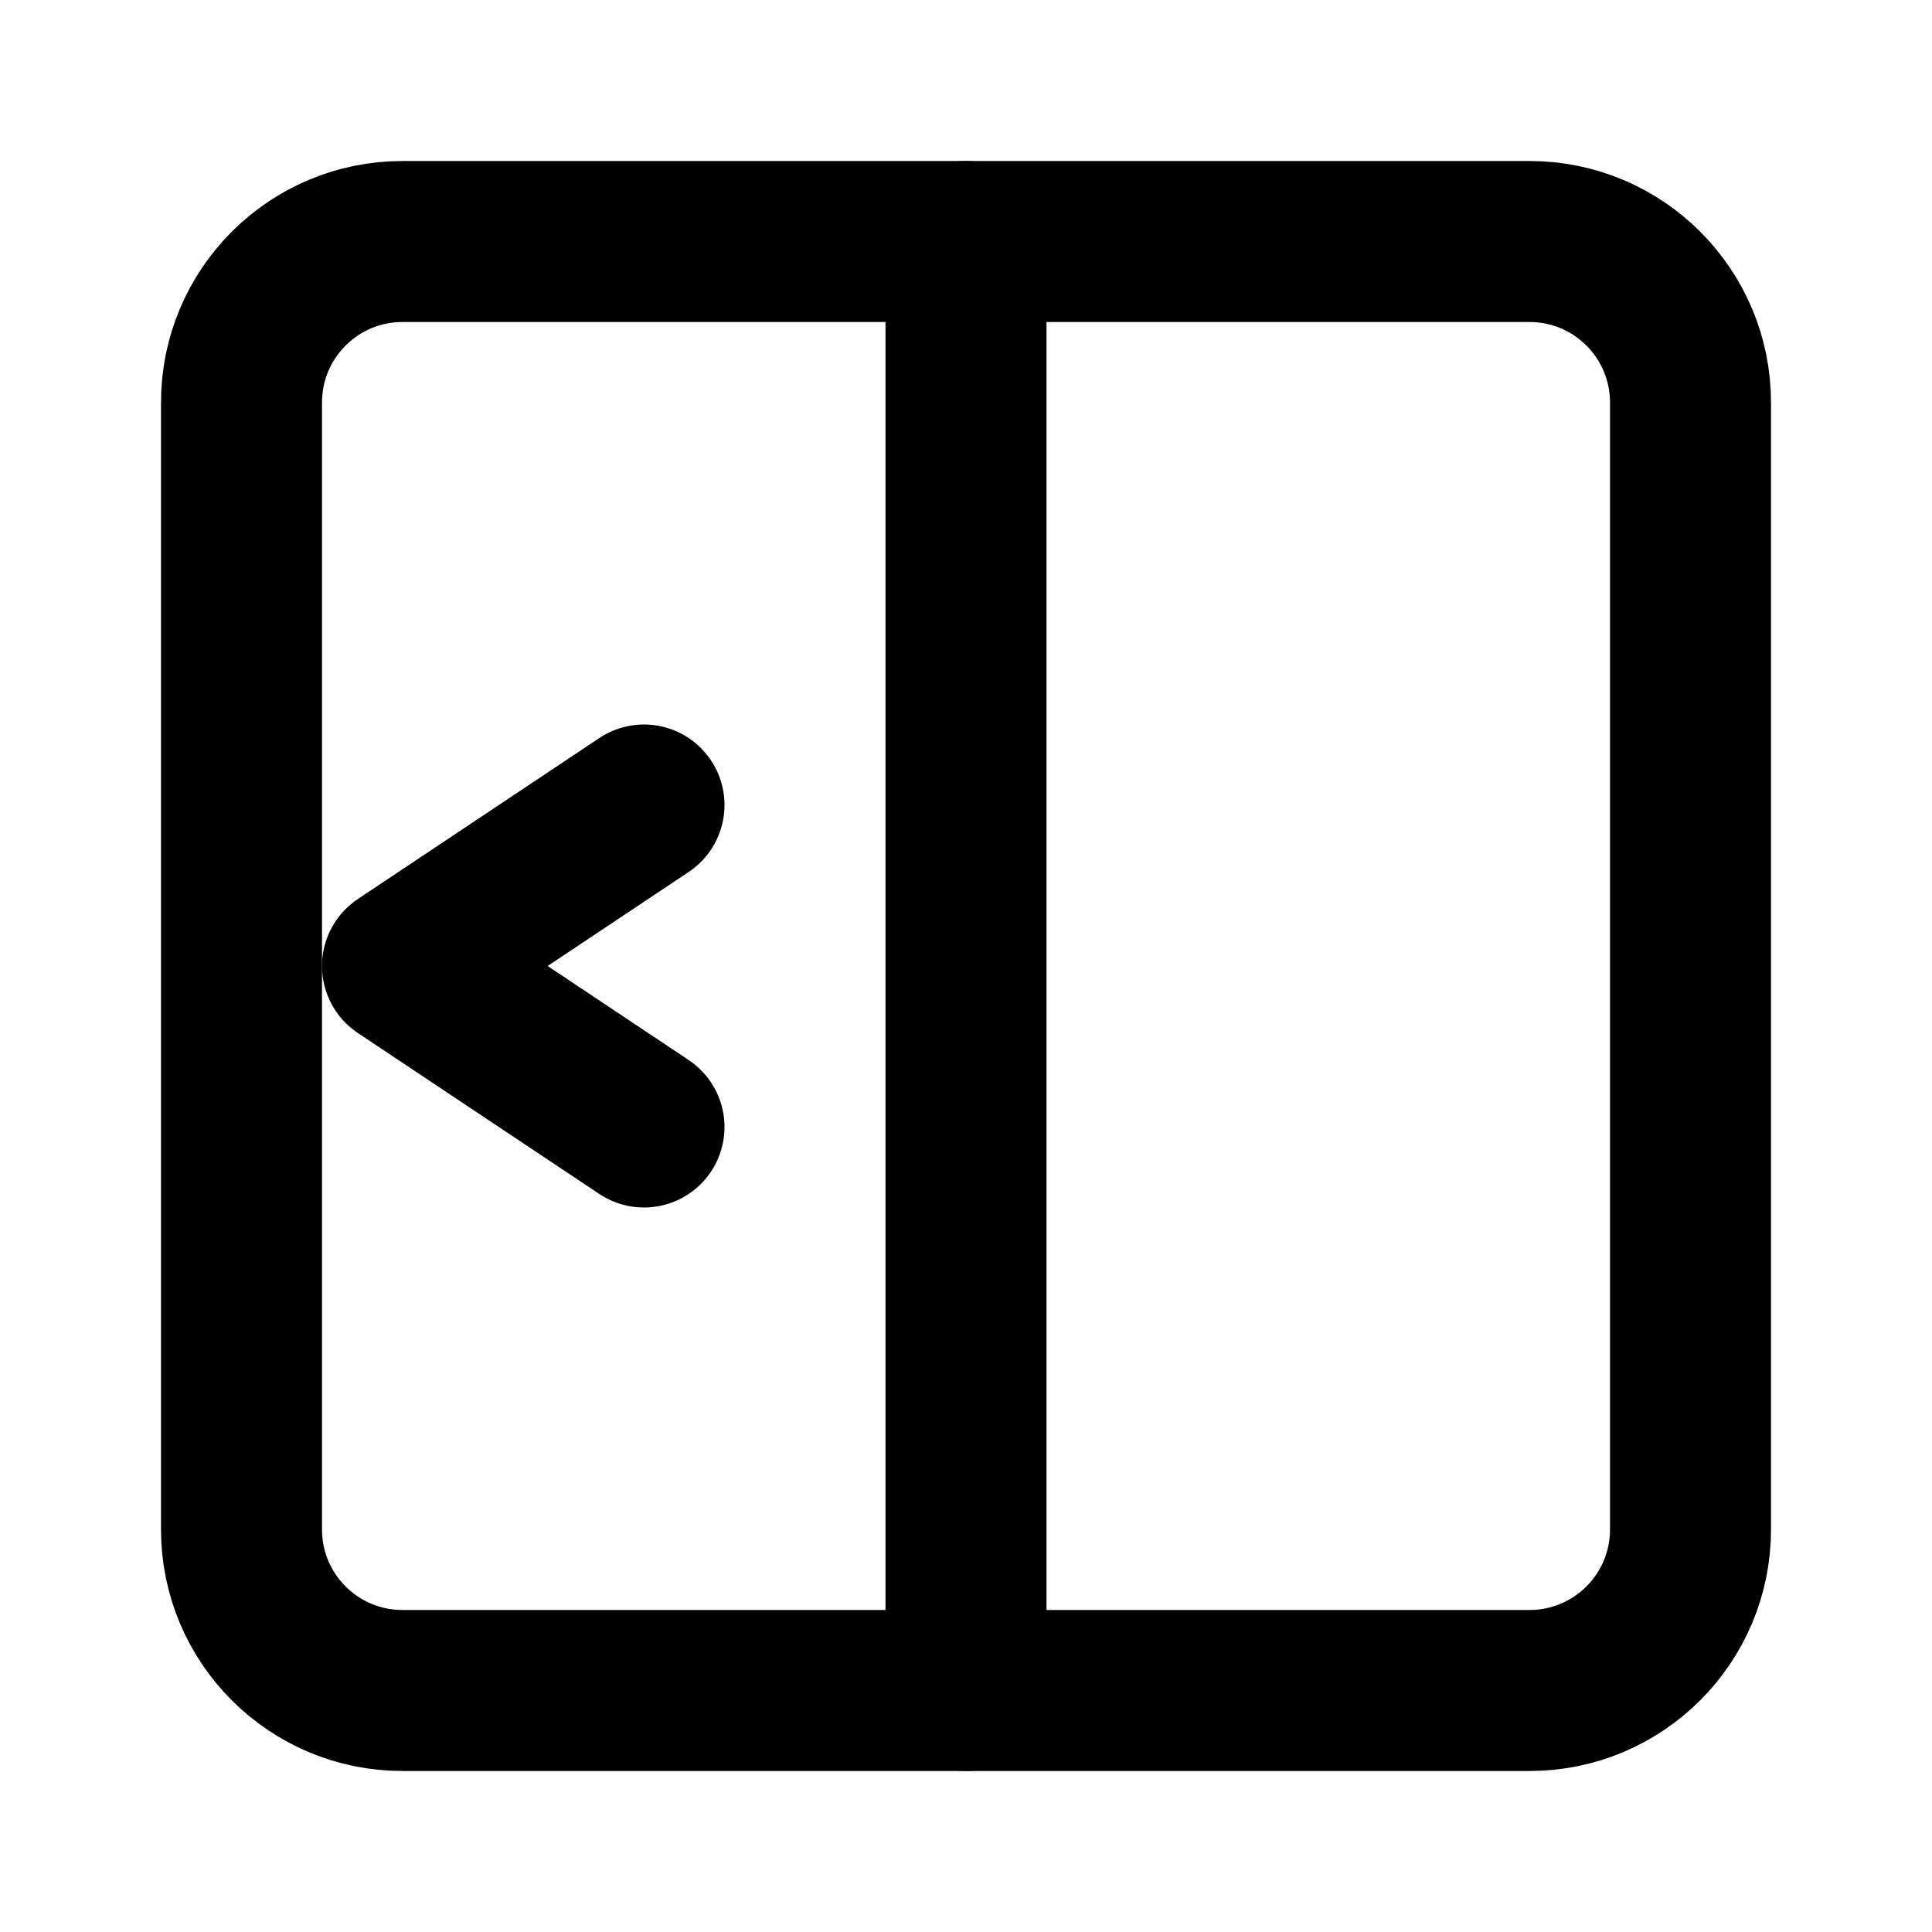
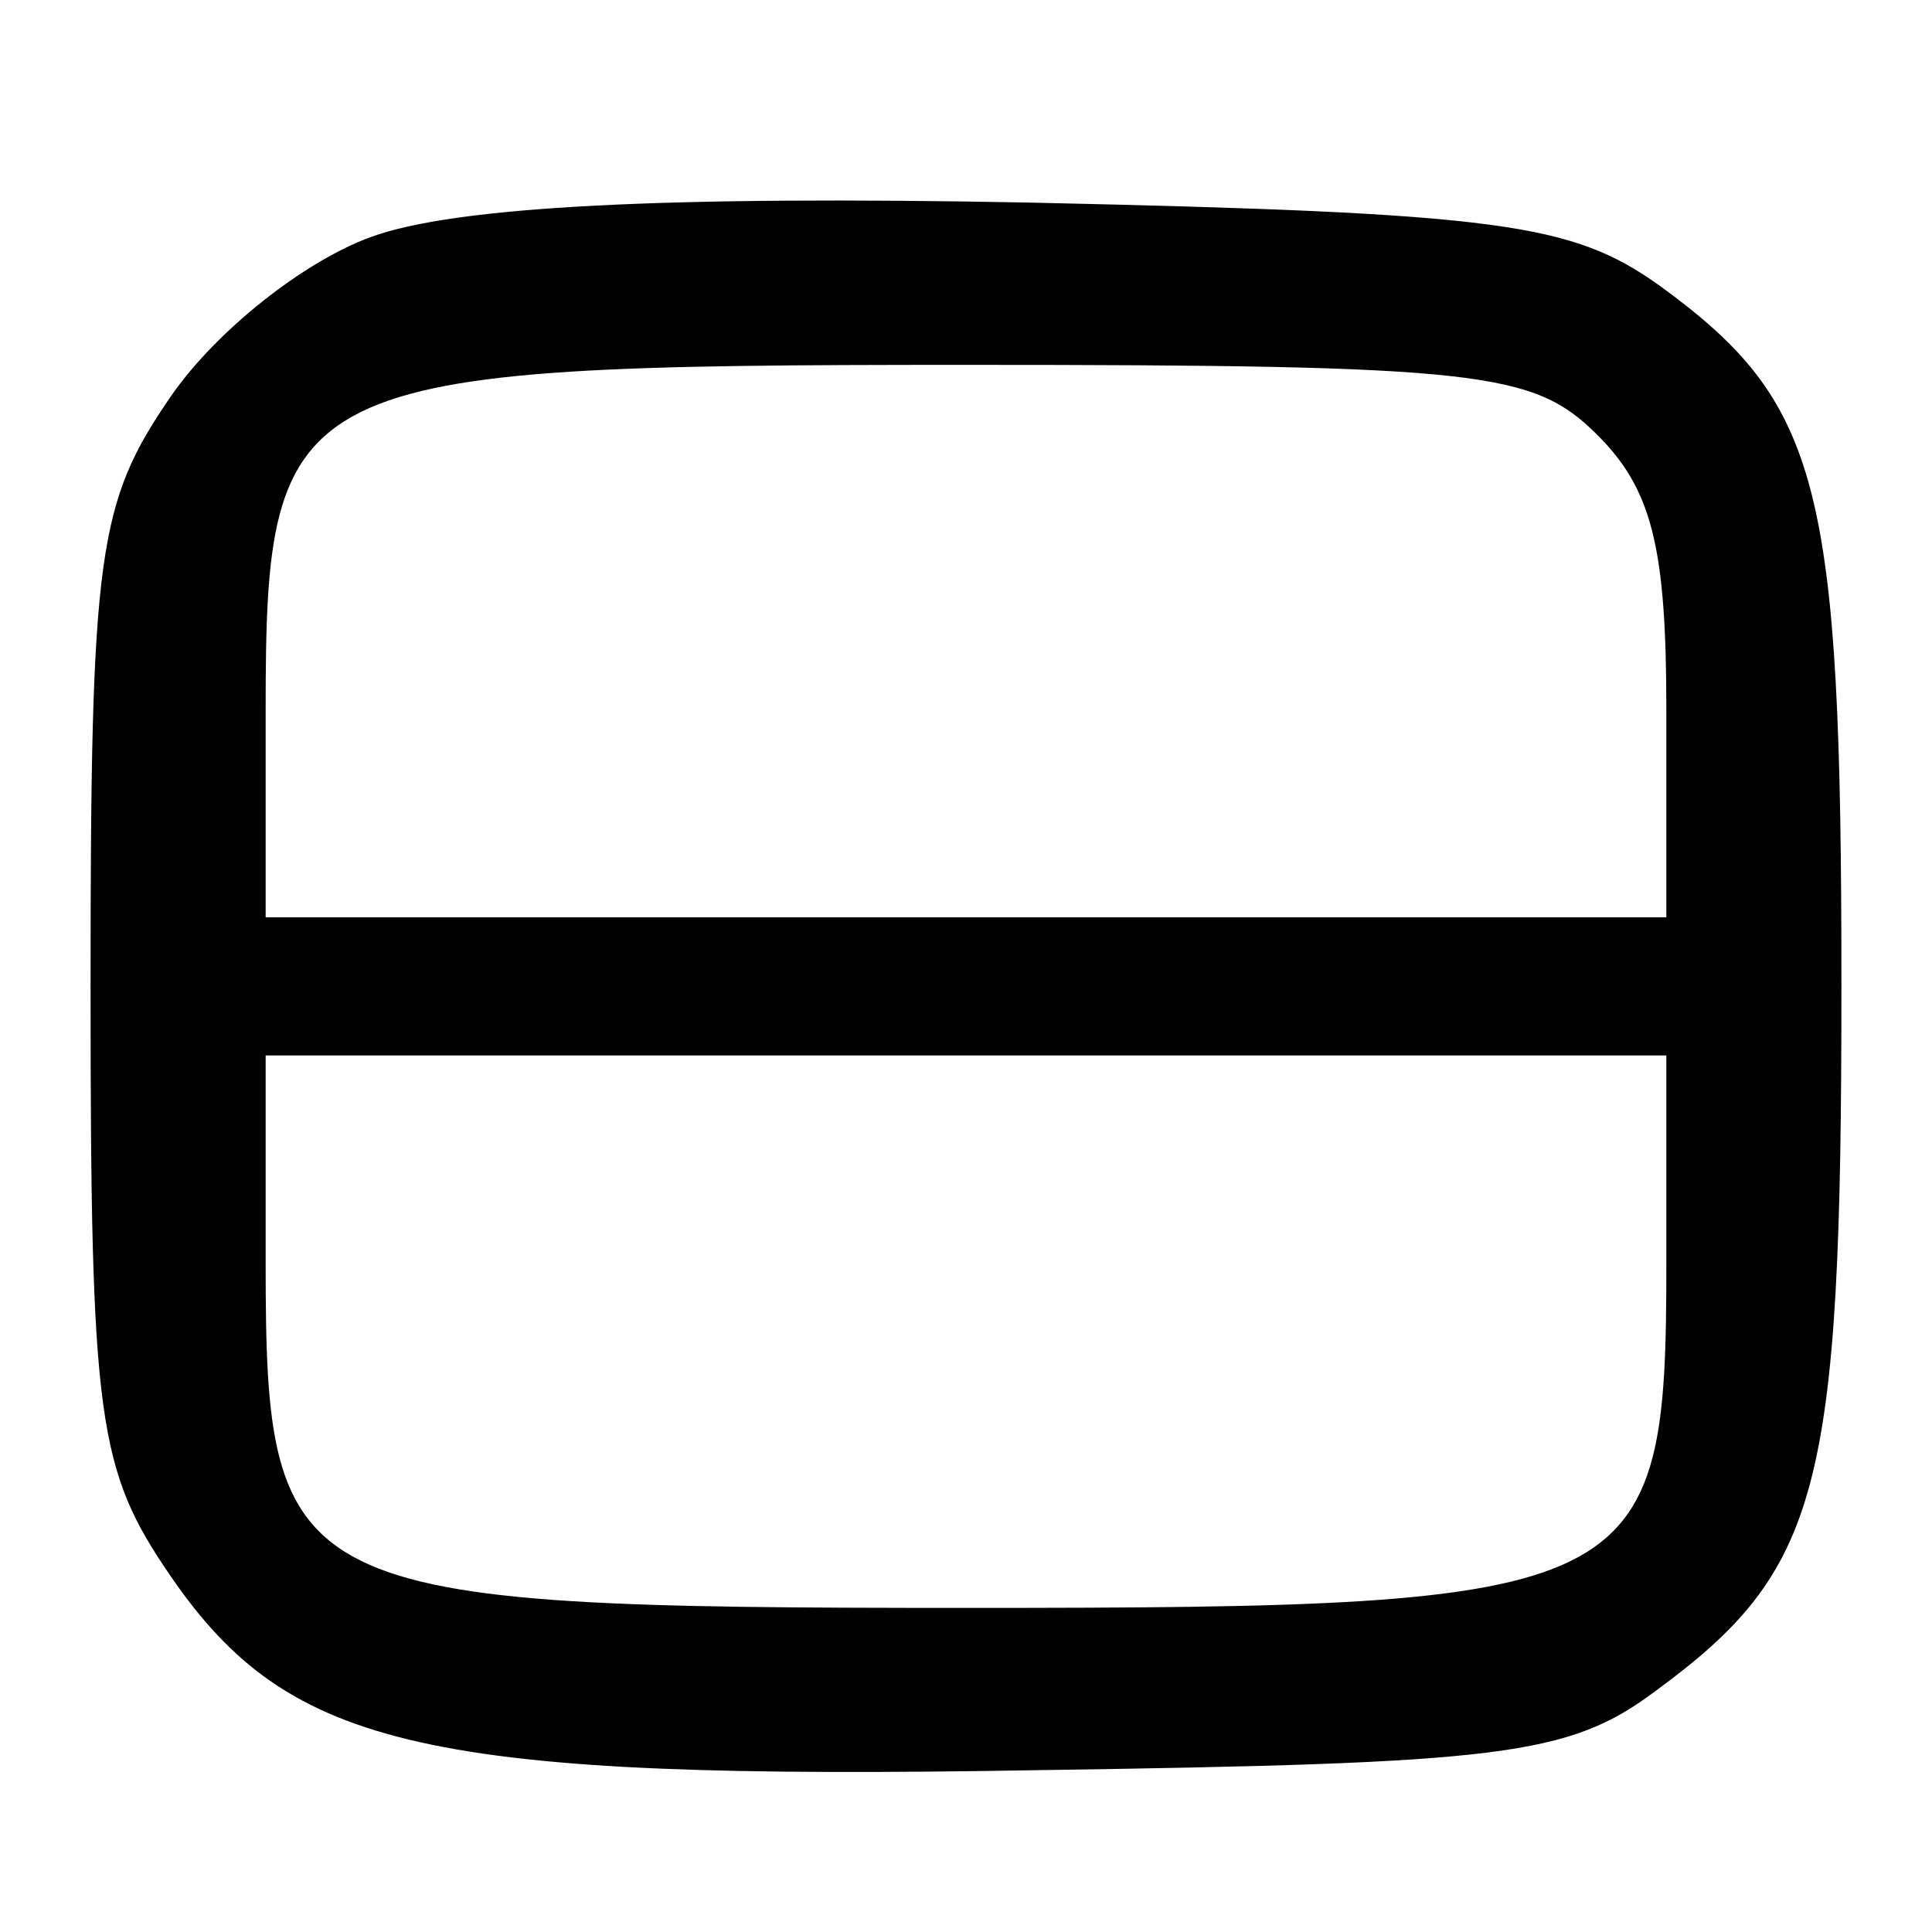
- <svg xmlns="http://www.w3.org/2000/svg" viewBox="0 0 24 24" fill="none" stroke="currentColor" stroke-width="2" stroke-linecap="round" stroke-linejoin="round">
-   <rect x="3" y="3" width="18" height="18" rx="2" />
-   <line x1="12" y1="3" x2="12" y2="21" />
-   <polyline points="8,10 5,12 8,14" />
+ <svg xmlns="http://www.w3.org/2000/svg" width="64" height="64" style="vector-effect: non-scaling-stroke;" stroke="null" version="1.0" preserveAspectRatio="xMidYMid meet">
+   <g stroke="null" id="Layer_1">
+     <path stroke="#000000" id="svg_3" d="m53.818,24.182" opacity="undefined" stroke-width="5" fill="none" />
+     <path stroke="#000000" id="svg_4" d="m53.818,32.909" opacity="undefined" stroke-width="5" fill="none" />
+     <g stroke="null">
+       <g stroke="null" fill="#000000" transform="translate(0 99) scale(0.1 -0.1)">
+         <path stroke="null" d="m122.8,911.458c-22.04,-8.007 -51.04,-30.883 -66.12,-52.616c-24.36,-35.458 -26.68,-51.472 -26.68,-195.594c0,-144.122 2.32,-160.135 26.68,-195.594c39.44,-57.191 84.68,-67.486 286.52,-64.054c154.28,2.288 176.32,4.575 205.32,26.308c54.52,40.034 61.48,66.342 61.48,233.34c0,166.998 -6.96,193.306 -60.32,232.196c-29,20.589 -52.2,24.02 -208.8,27.452c-119.48,2.288 -190.24,-1.144 -218.08,-11.438zm406,-65.198c18.56,-18.301 23.2,-37.746 23.2,-91.506l0,-68.629l-232,0l-232,0l0,68.629c0,110.951 6.96,114.382 232,114.382c170.52,0 187.92,-2.288 208.8,-22.876zm23.2,-274.517c0,-110.951 -6.96,-114.382 -232,-114.382c-225.04,0 -232,3.431 -232,114.382l0,68.629l232,0l232,0l0,-68.629z" />
+       </g>
+     </g>
+   </g>
</svg>
